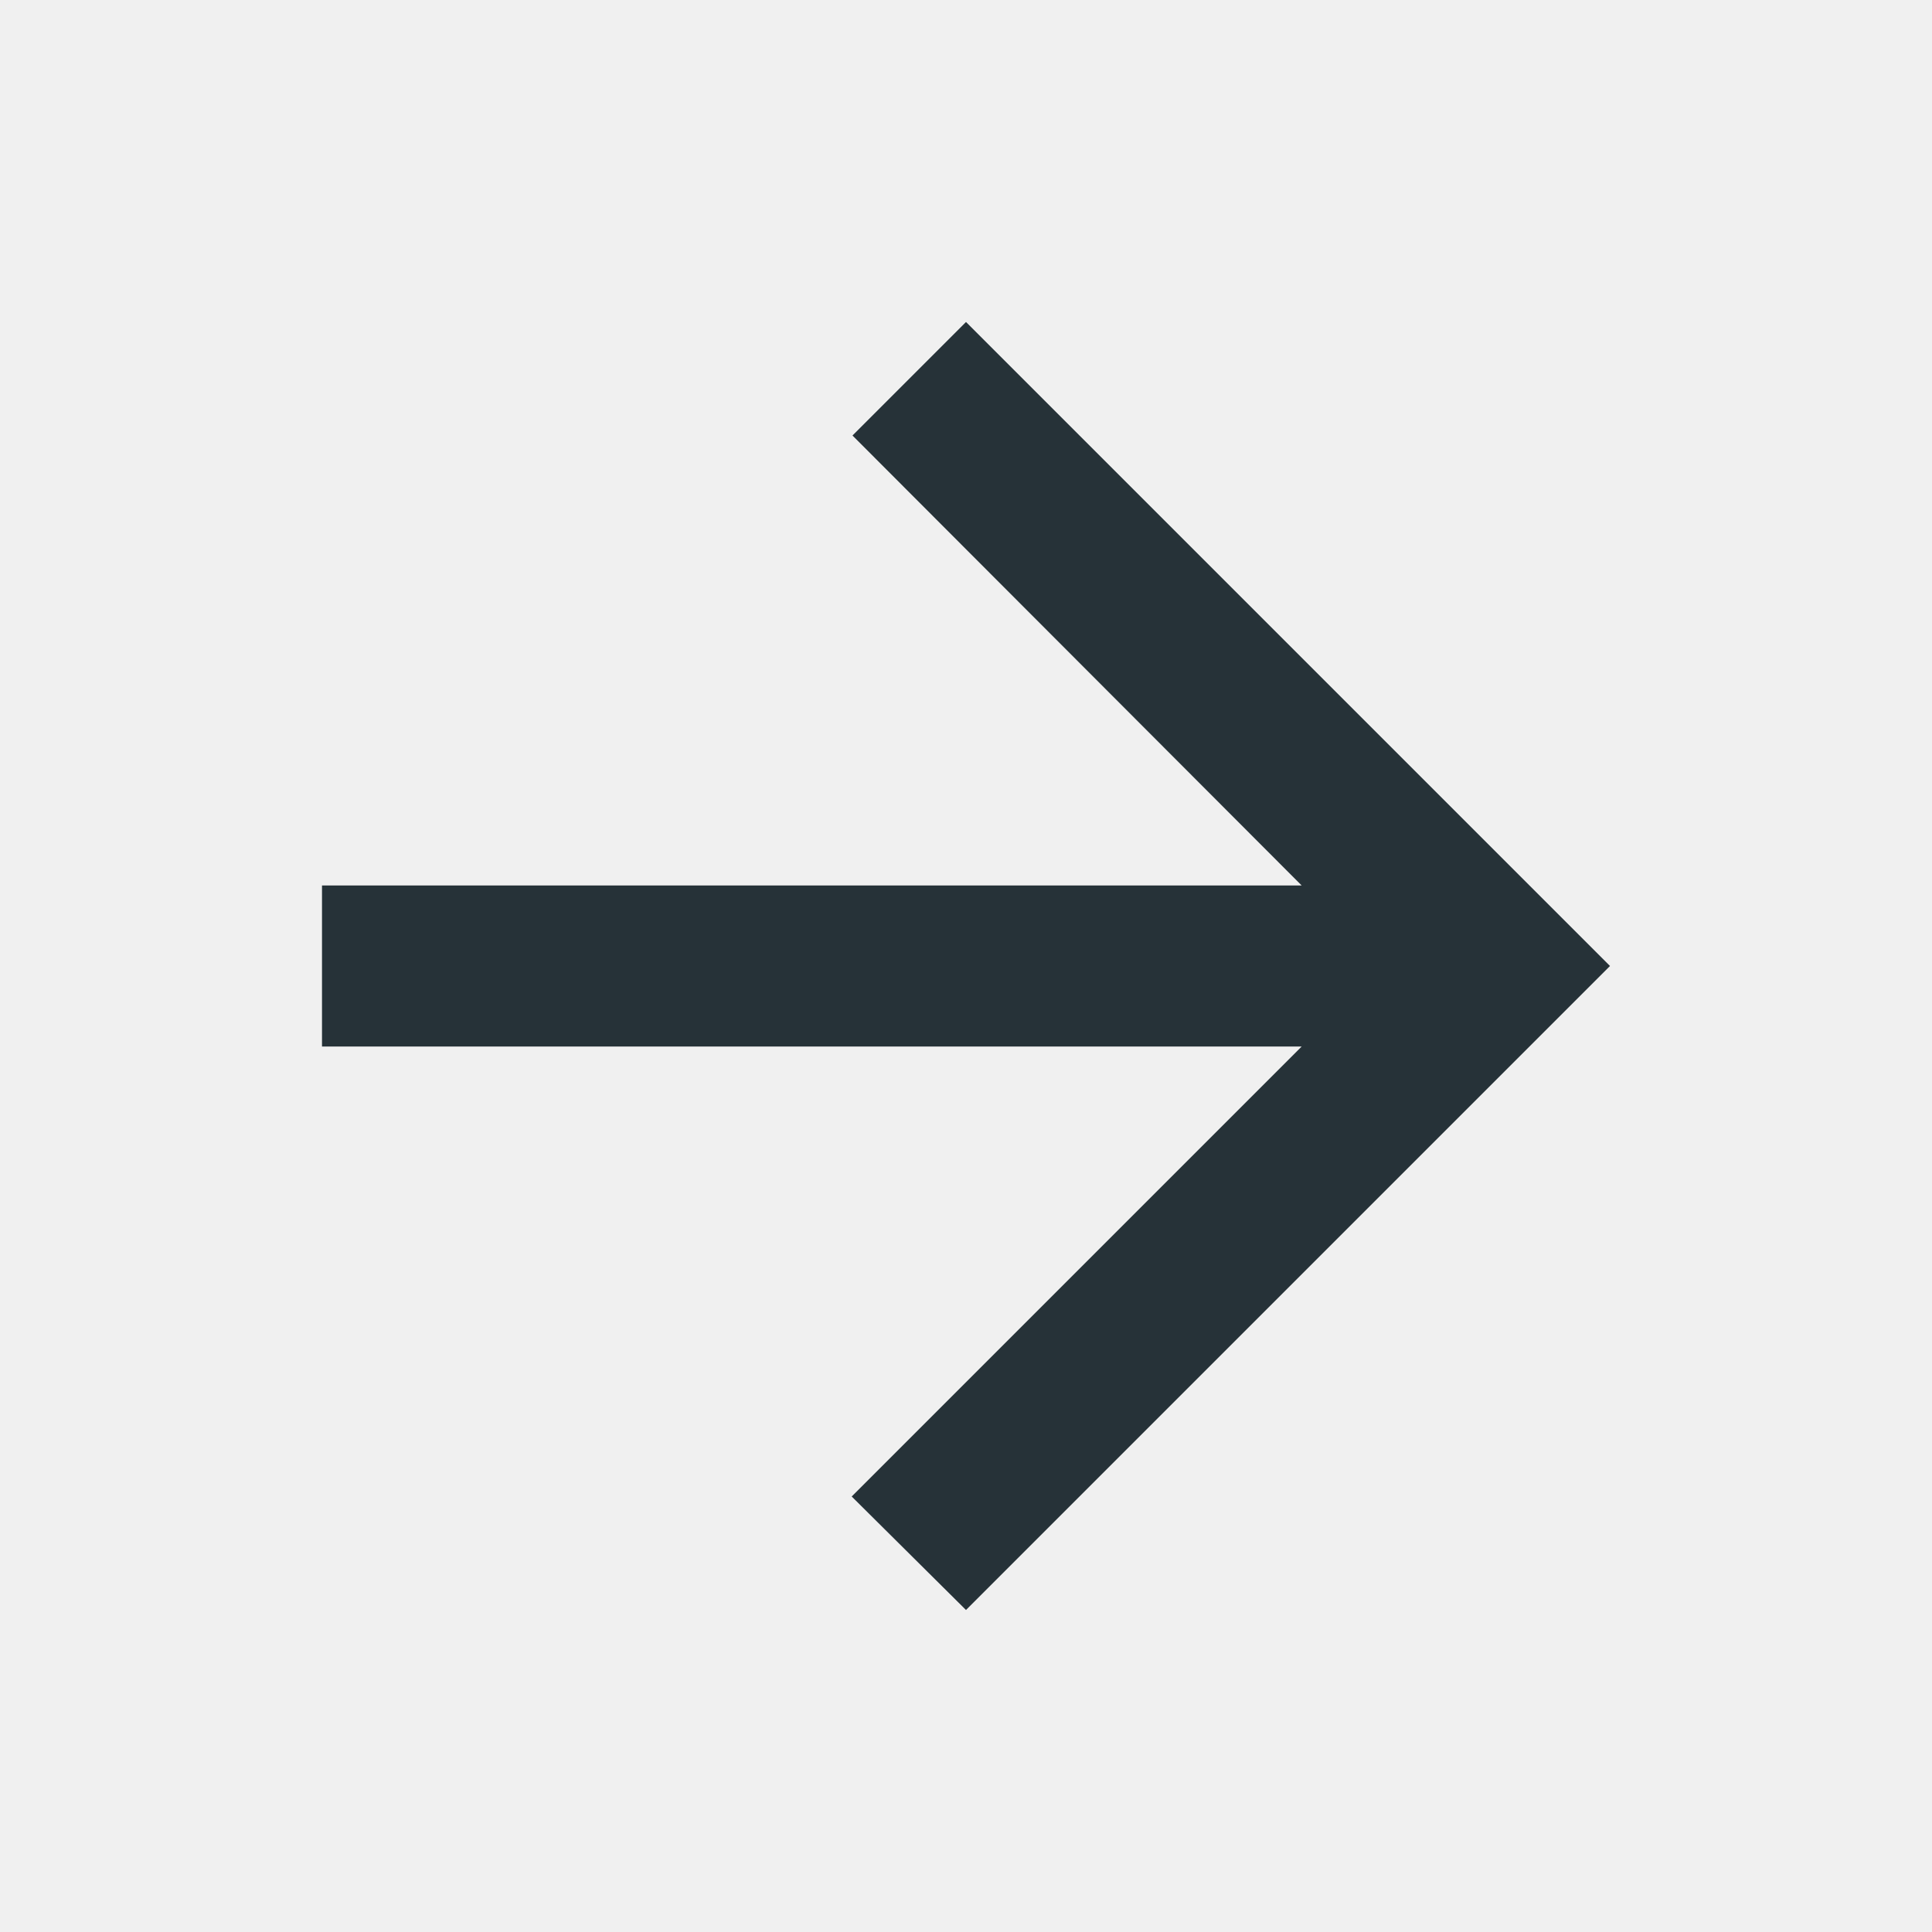
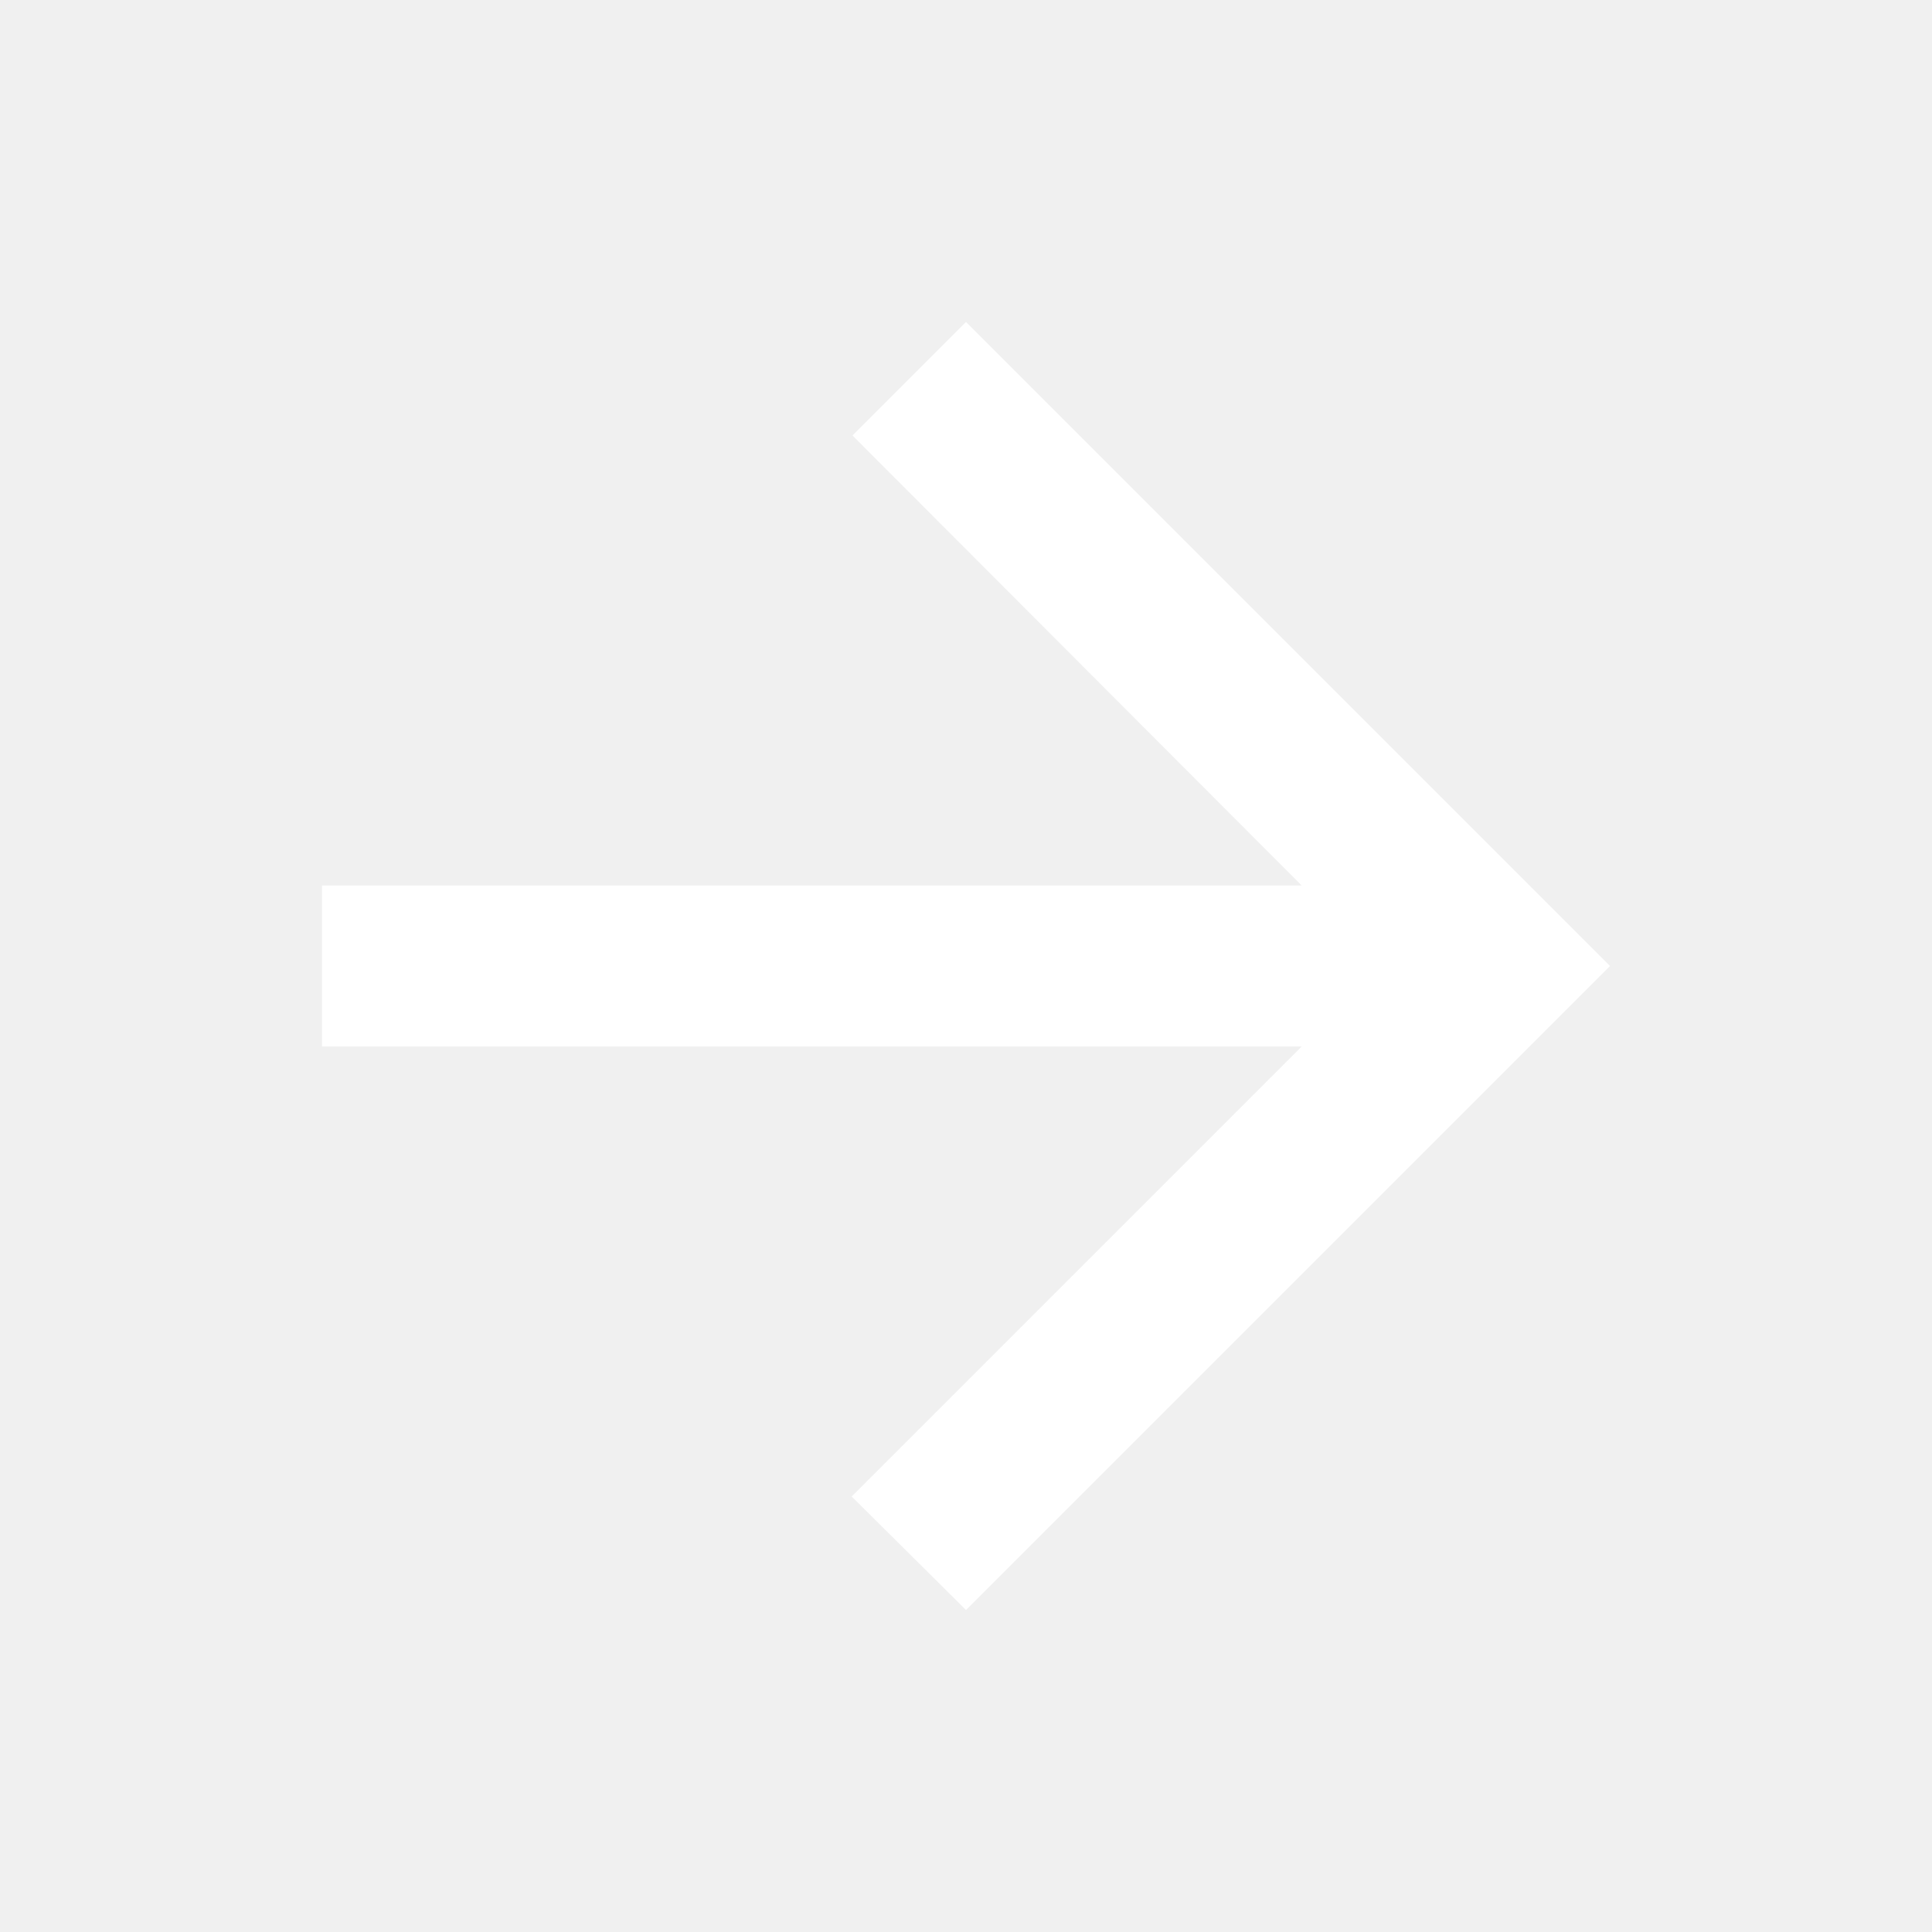
<svg xmlns="http://www.w3.org/2000/svg" width="24" height="24" viewBox="0 0 24 24" fill="none">
-   <path d="M4 13L16.17 13L10.58 18.59L12 20L20 12L12 4L10.59 5.41L16.17 11L4 11L4 13Z" fill="#263238" />
+   <path d="M4 13L16.17 13L10.58 18.59L12 20L20 12L12 4L10.59 5.41L16.17 11L4 11L4 13Z" fill="#FFFFFF" />
</svg>
